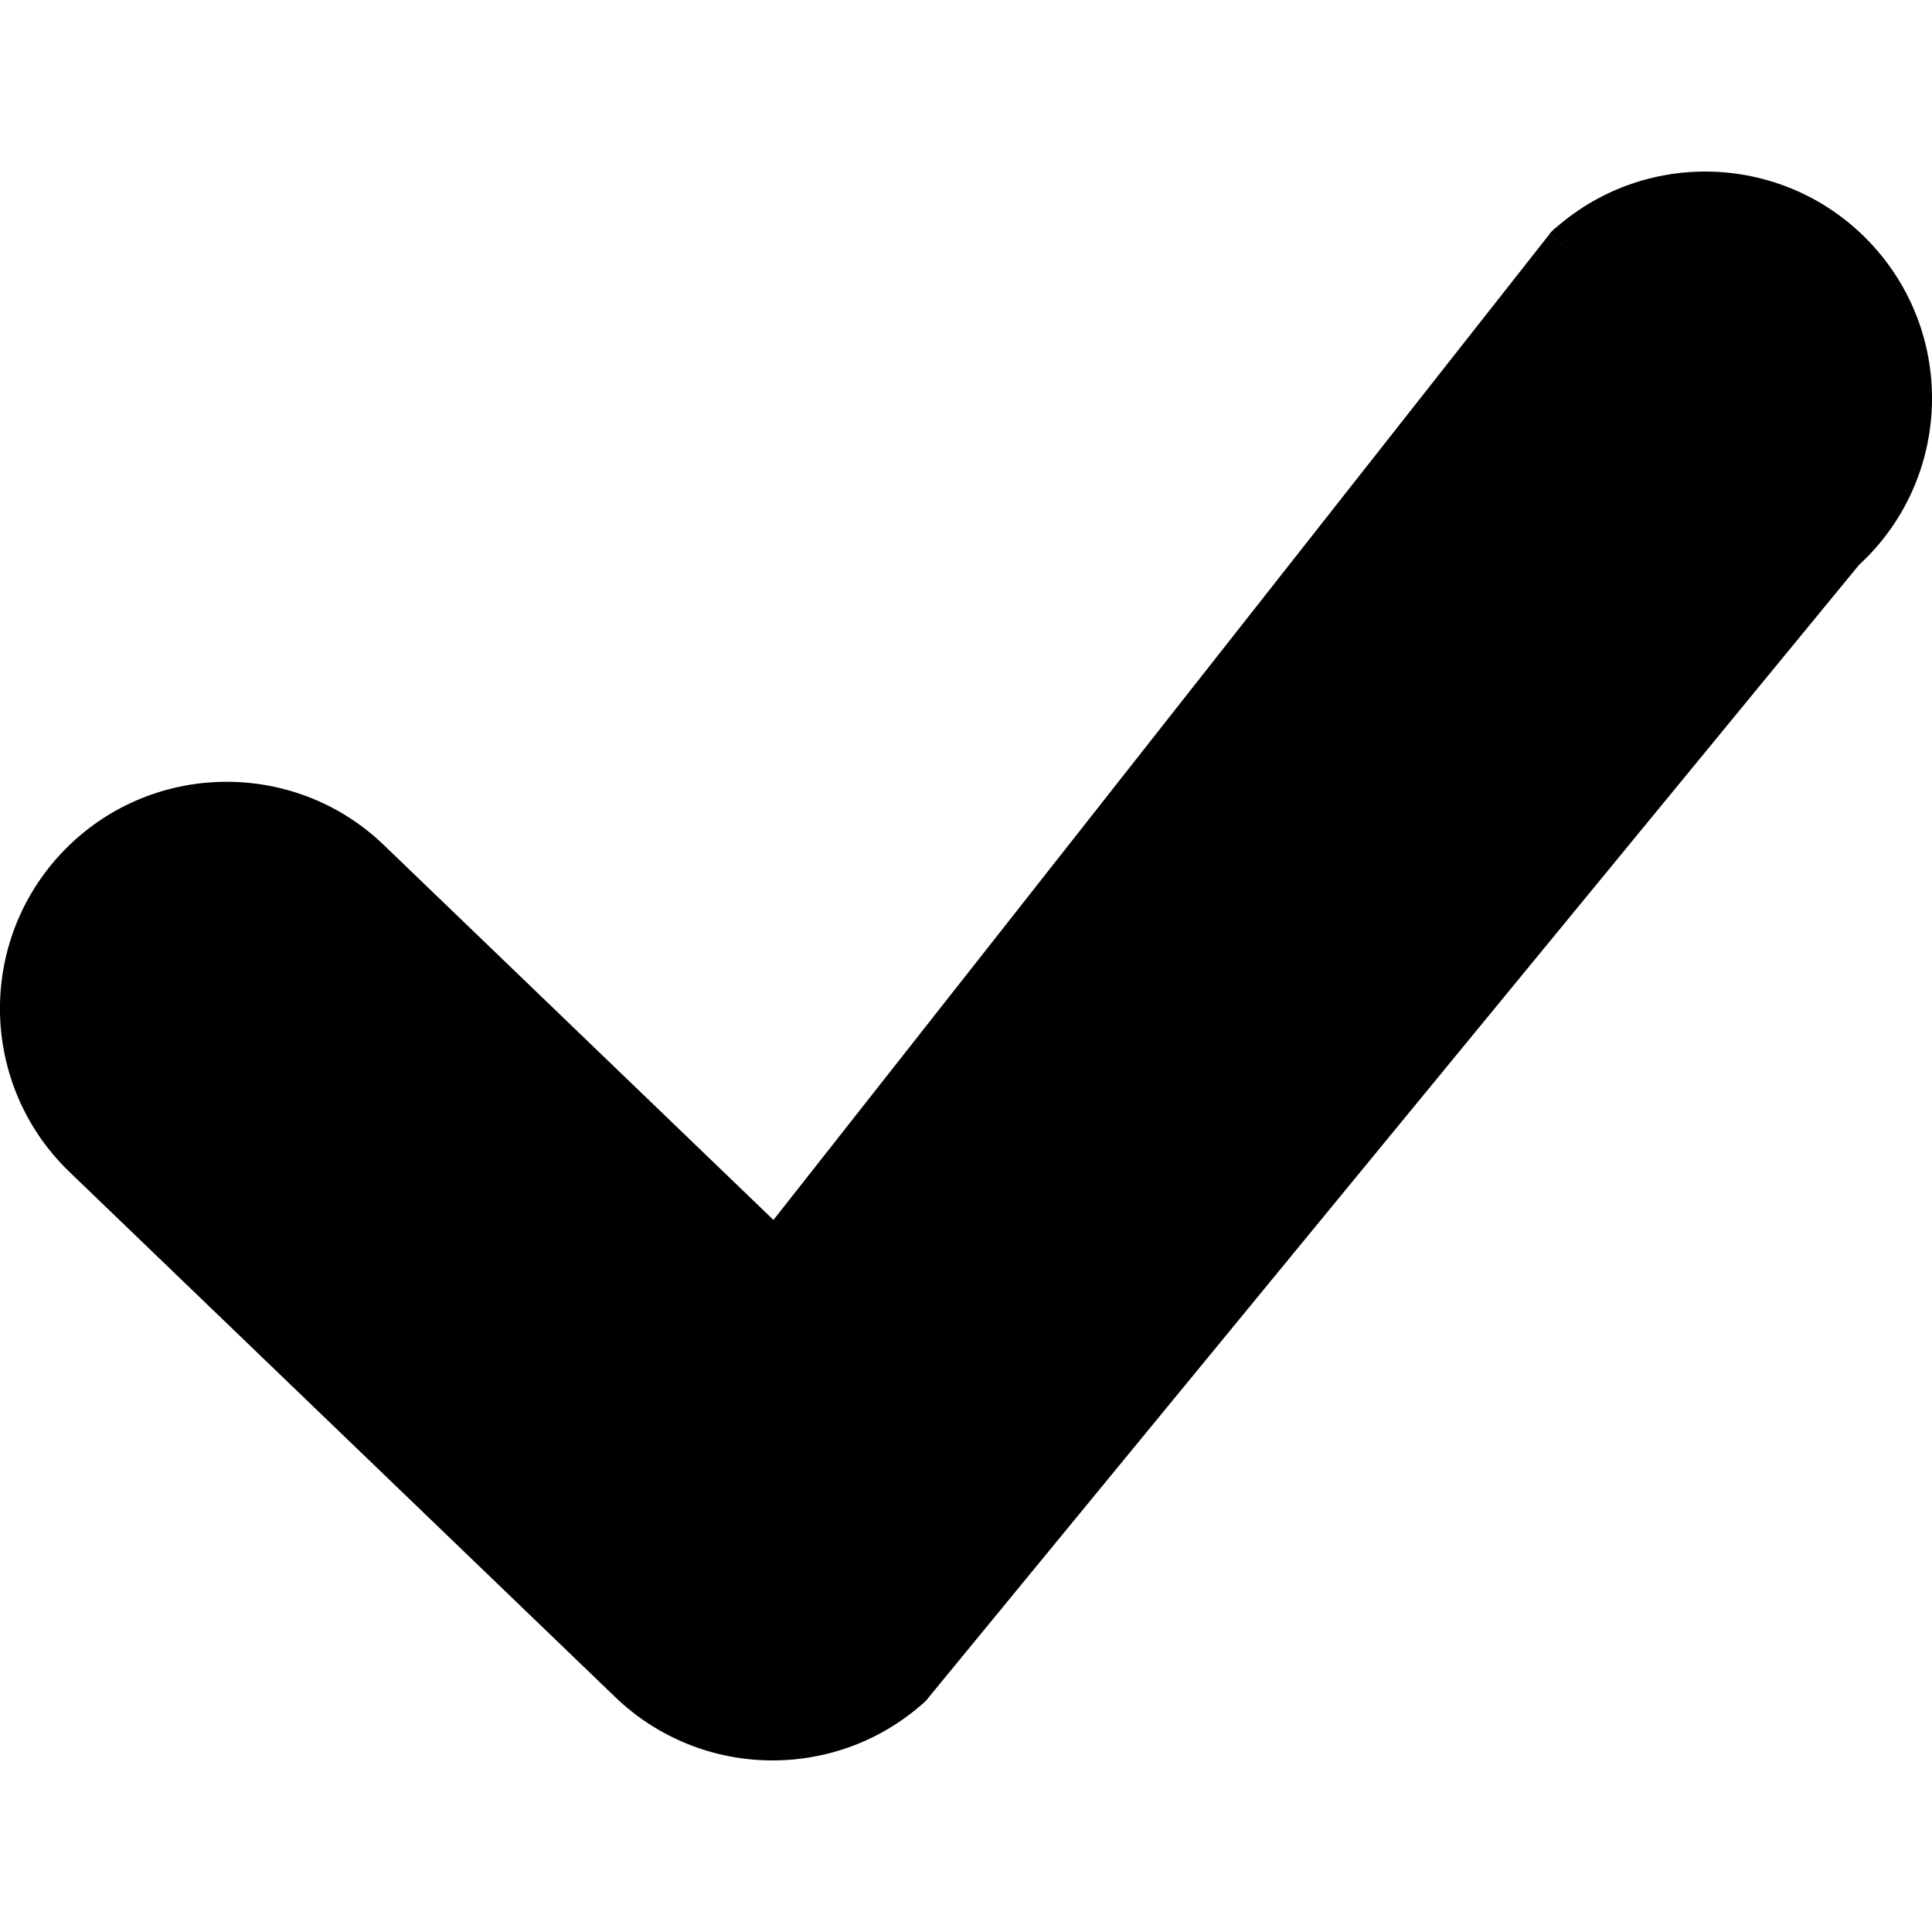
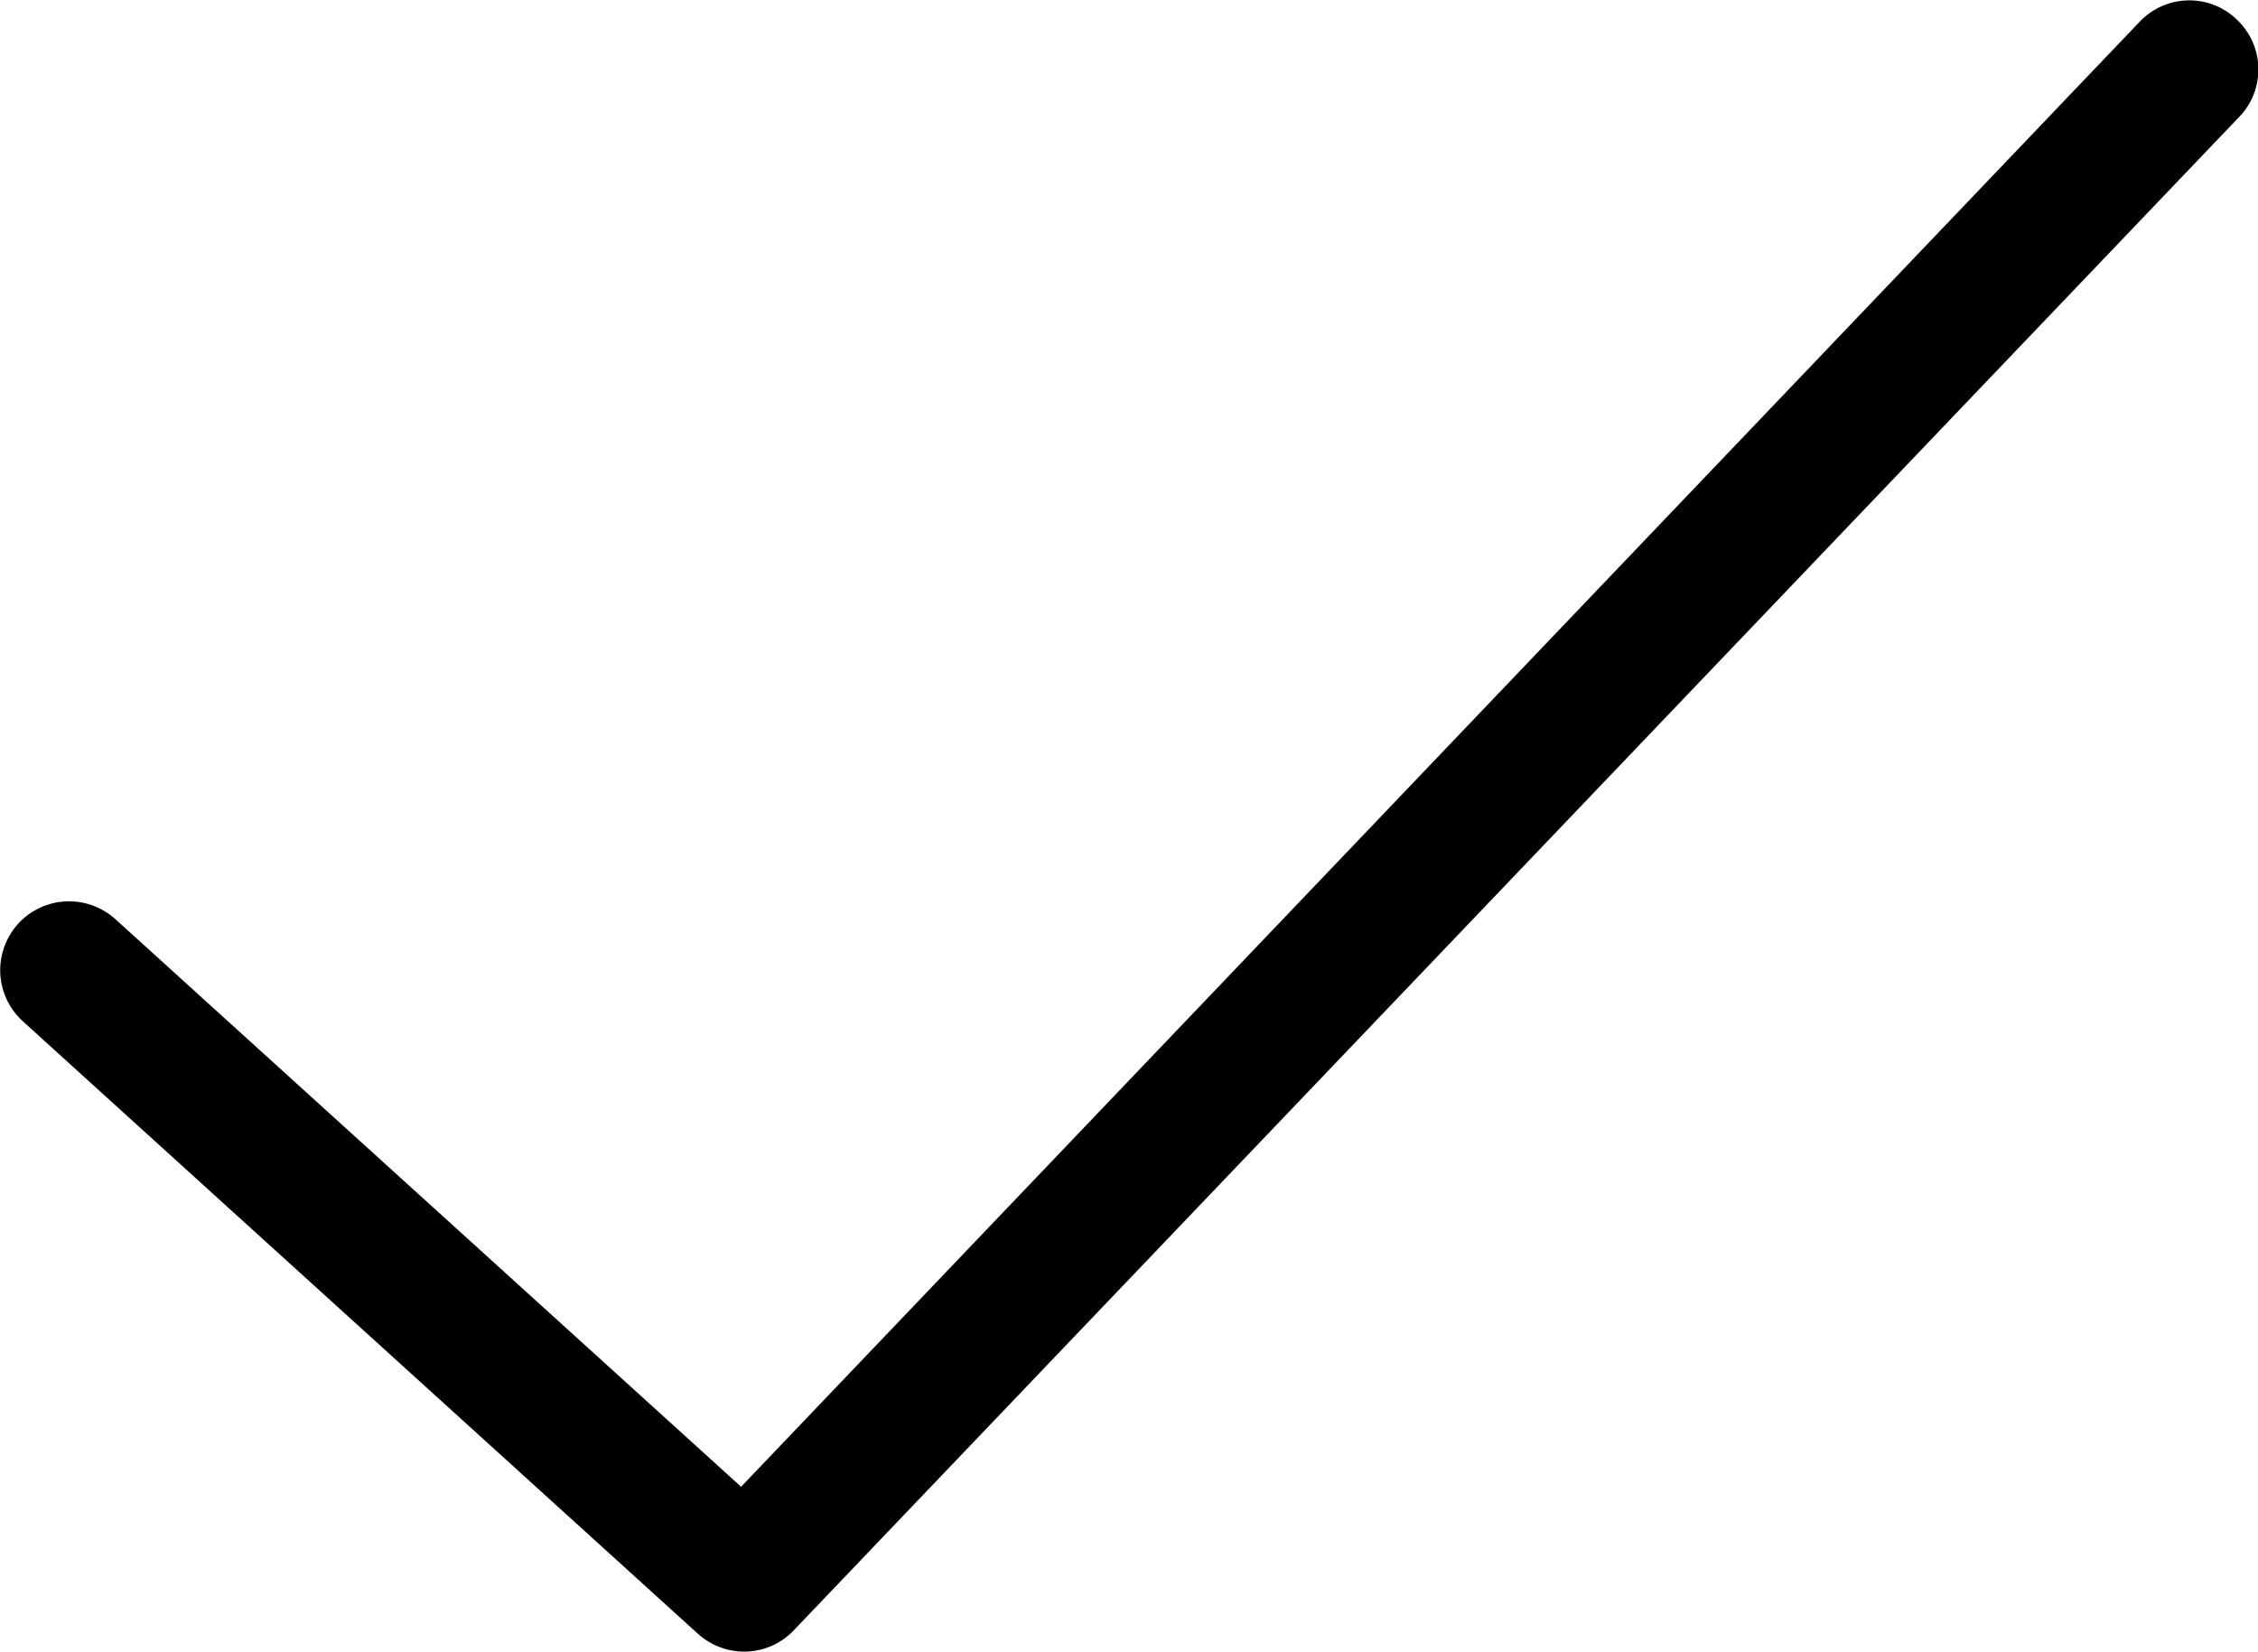
- <svg xmlns="http://www.w3.org/2000/svg" width="64" height="64" viewBox="0 0 640 640" shape-rendering="geometricPrecision" text-rendering="geometricPrecision" image-rendering="optimizeQuality" fill-rule="evenodd" clip-rule="evenodd">
-   <path d="M23.055 388.257C8.115 373.907.39 354.82 0 335.591c-.378-19.217 6.567-38.61 20.906-53.552 14.339-14.93 33.425-22.665 52.642-23.043 19.229-.402 38.61 6.531 53.564 20.894L256.22 404.12 513.255 77.612l9.213 7.015-9.225-7.05a11.617 11.617 0 0 1 2.504-2.434c15.284-13.24 34.477-19.229 53.245-18.2v-.025l.91.083c18.873 1.252 37.31 9.638 50.917 24.815 13.855 15.45 20.115 35.068 19.075 54.237h.024l-.083.922c-1.228 18.52-9.33 36.638-24.012 50.162L307.351 562.626l.024.023a11.41 11.41 0 0 1-1.937 1.914c-14.446 12.685-32.682 18.91-50.824 18.59-18.284-.318-36.532-7.263-50.74-20.905L23.055 388.258z" fill-rule="nonzero" />
+ <svg xmlns="http://www.w3.org/2000/svg" viewBox="0 0 2992 2188" shape-rendering="geometricPrecision" text-rendering="geometricPrecision" image-rendering="optimizeQuality" fill-rule="evenodd" clip-rule="evenodd">
+   <path d="M30 1353c-37-34-40-91-6-129 34-37 91-40 129-6l829 752L2835 29c35-37 93-38 129-3 37 35 38 93 3 129L1052 2160c-34 36-90 38-127 5L30 1353z" fill-rule="nonzero" />
</svg>
